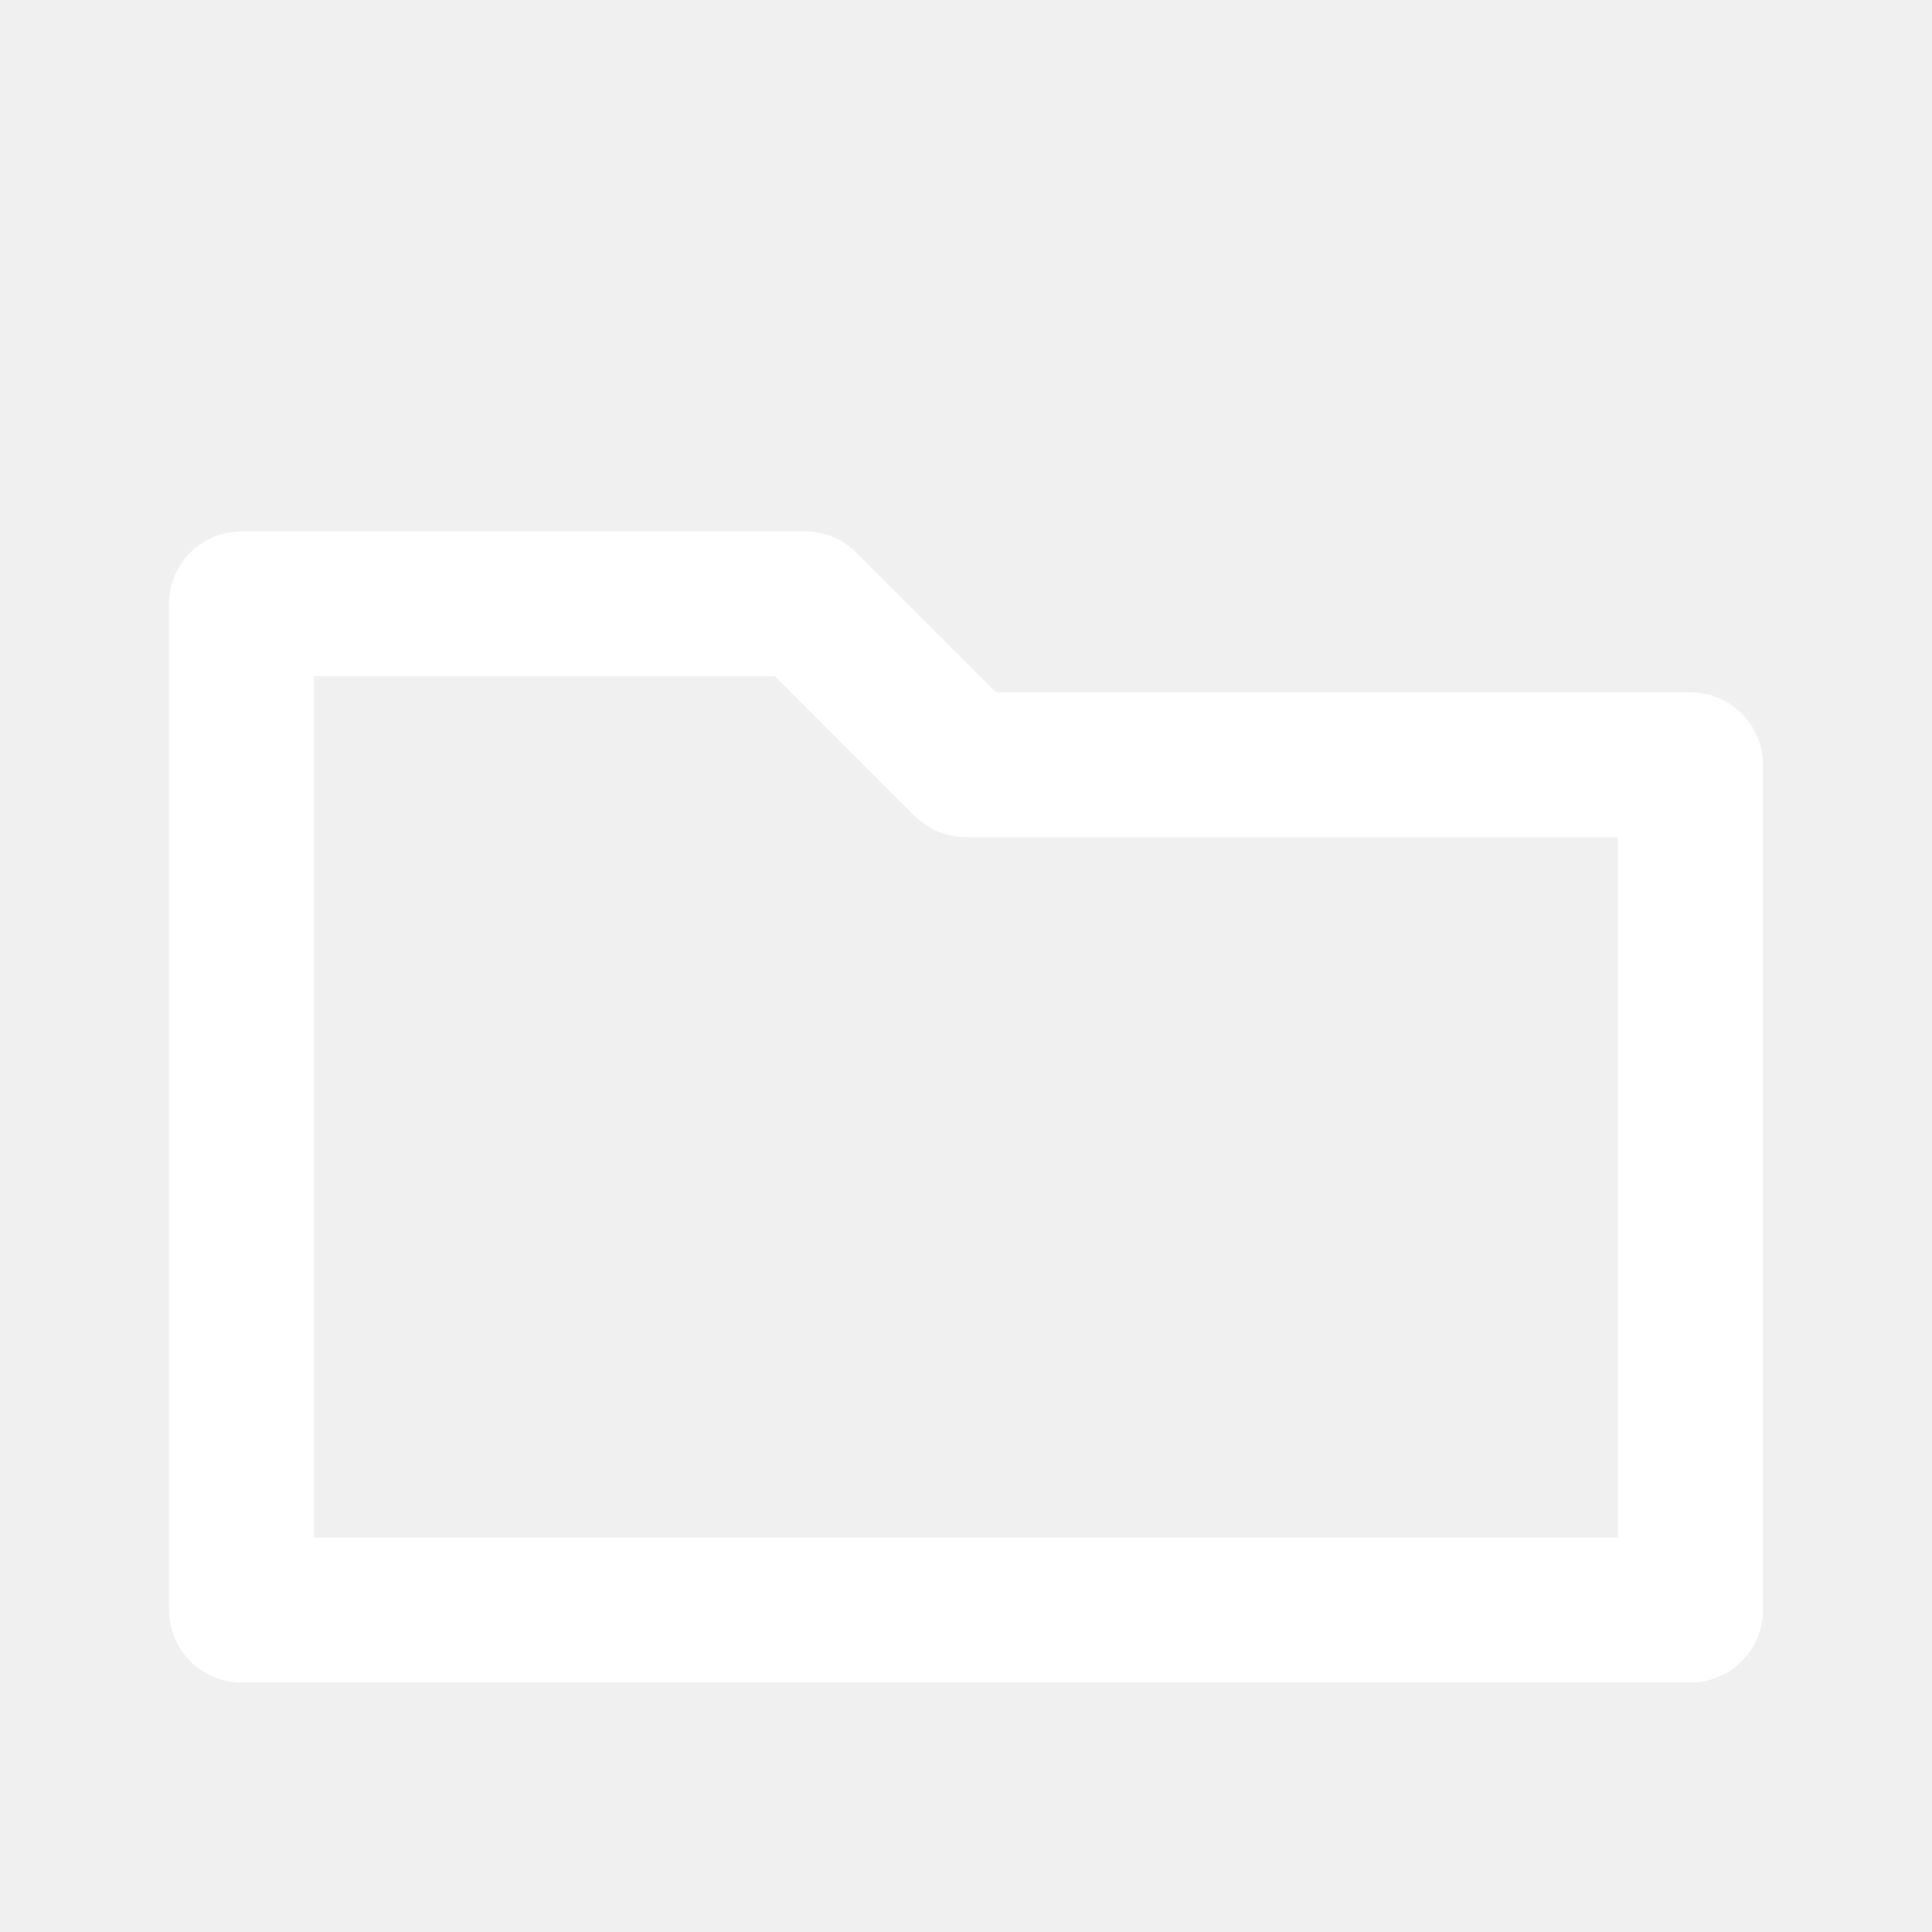
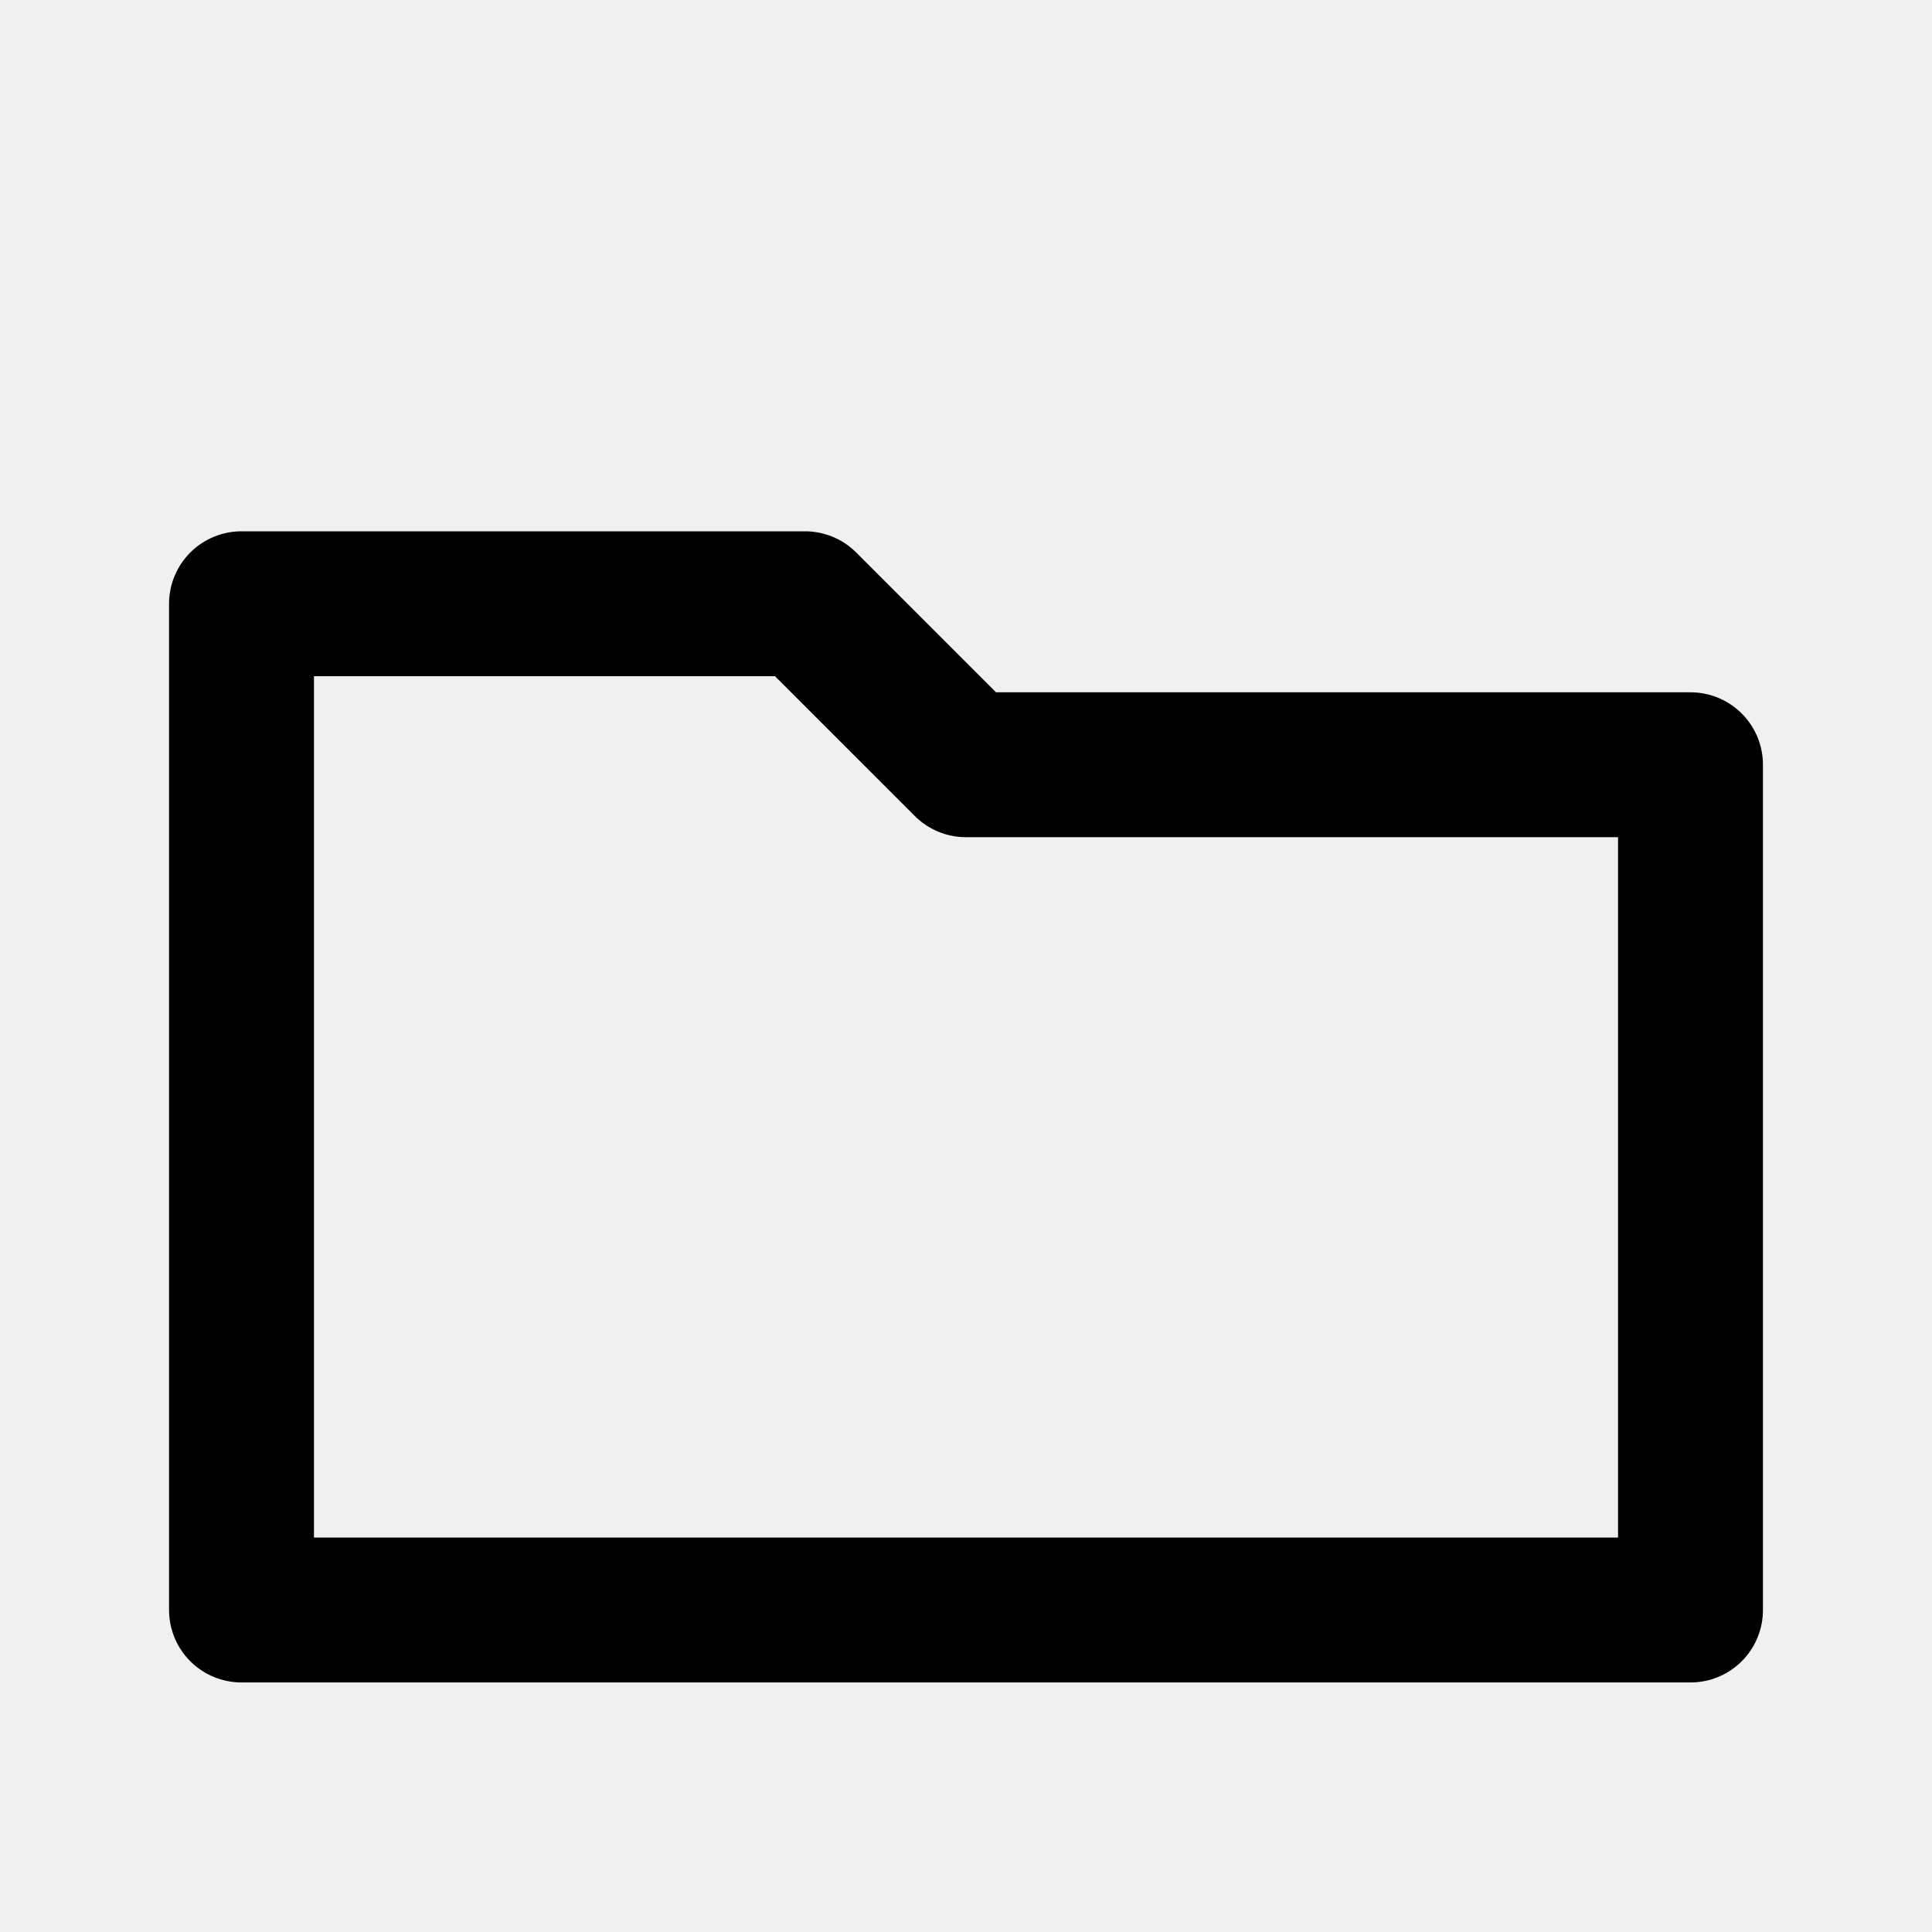
<svg xmlns="http://www.w3.org/2000/svg" viewBox="0 0 24 24">
-   <path d="M3 7.5h7l2 2h9v10.5H3Z" fill="none" stroke="#ffffff" stroke-width="1.8" stroke-linecap="round" stroke-linejoin="round" />
+   <path d="M3 7.5h7l2 2h9v10.5H3Z" fill="none" stroke="currentColor" stroke-width="1.8" stroke-linecap="round" stroke-linejoin="round" />
</svg>
